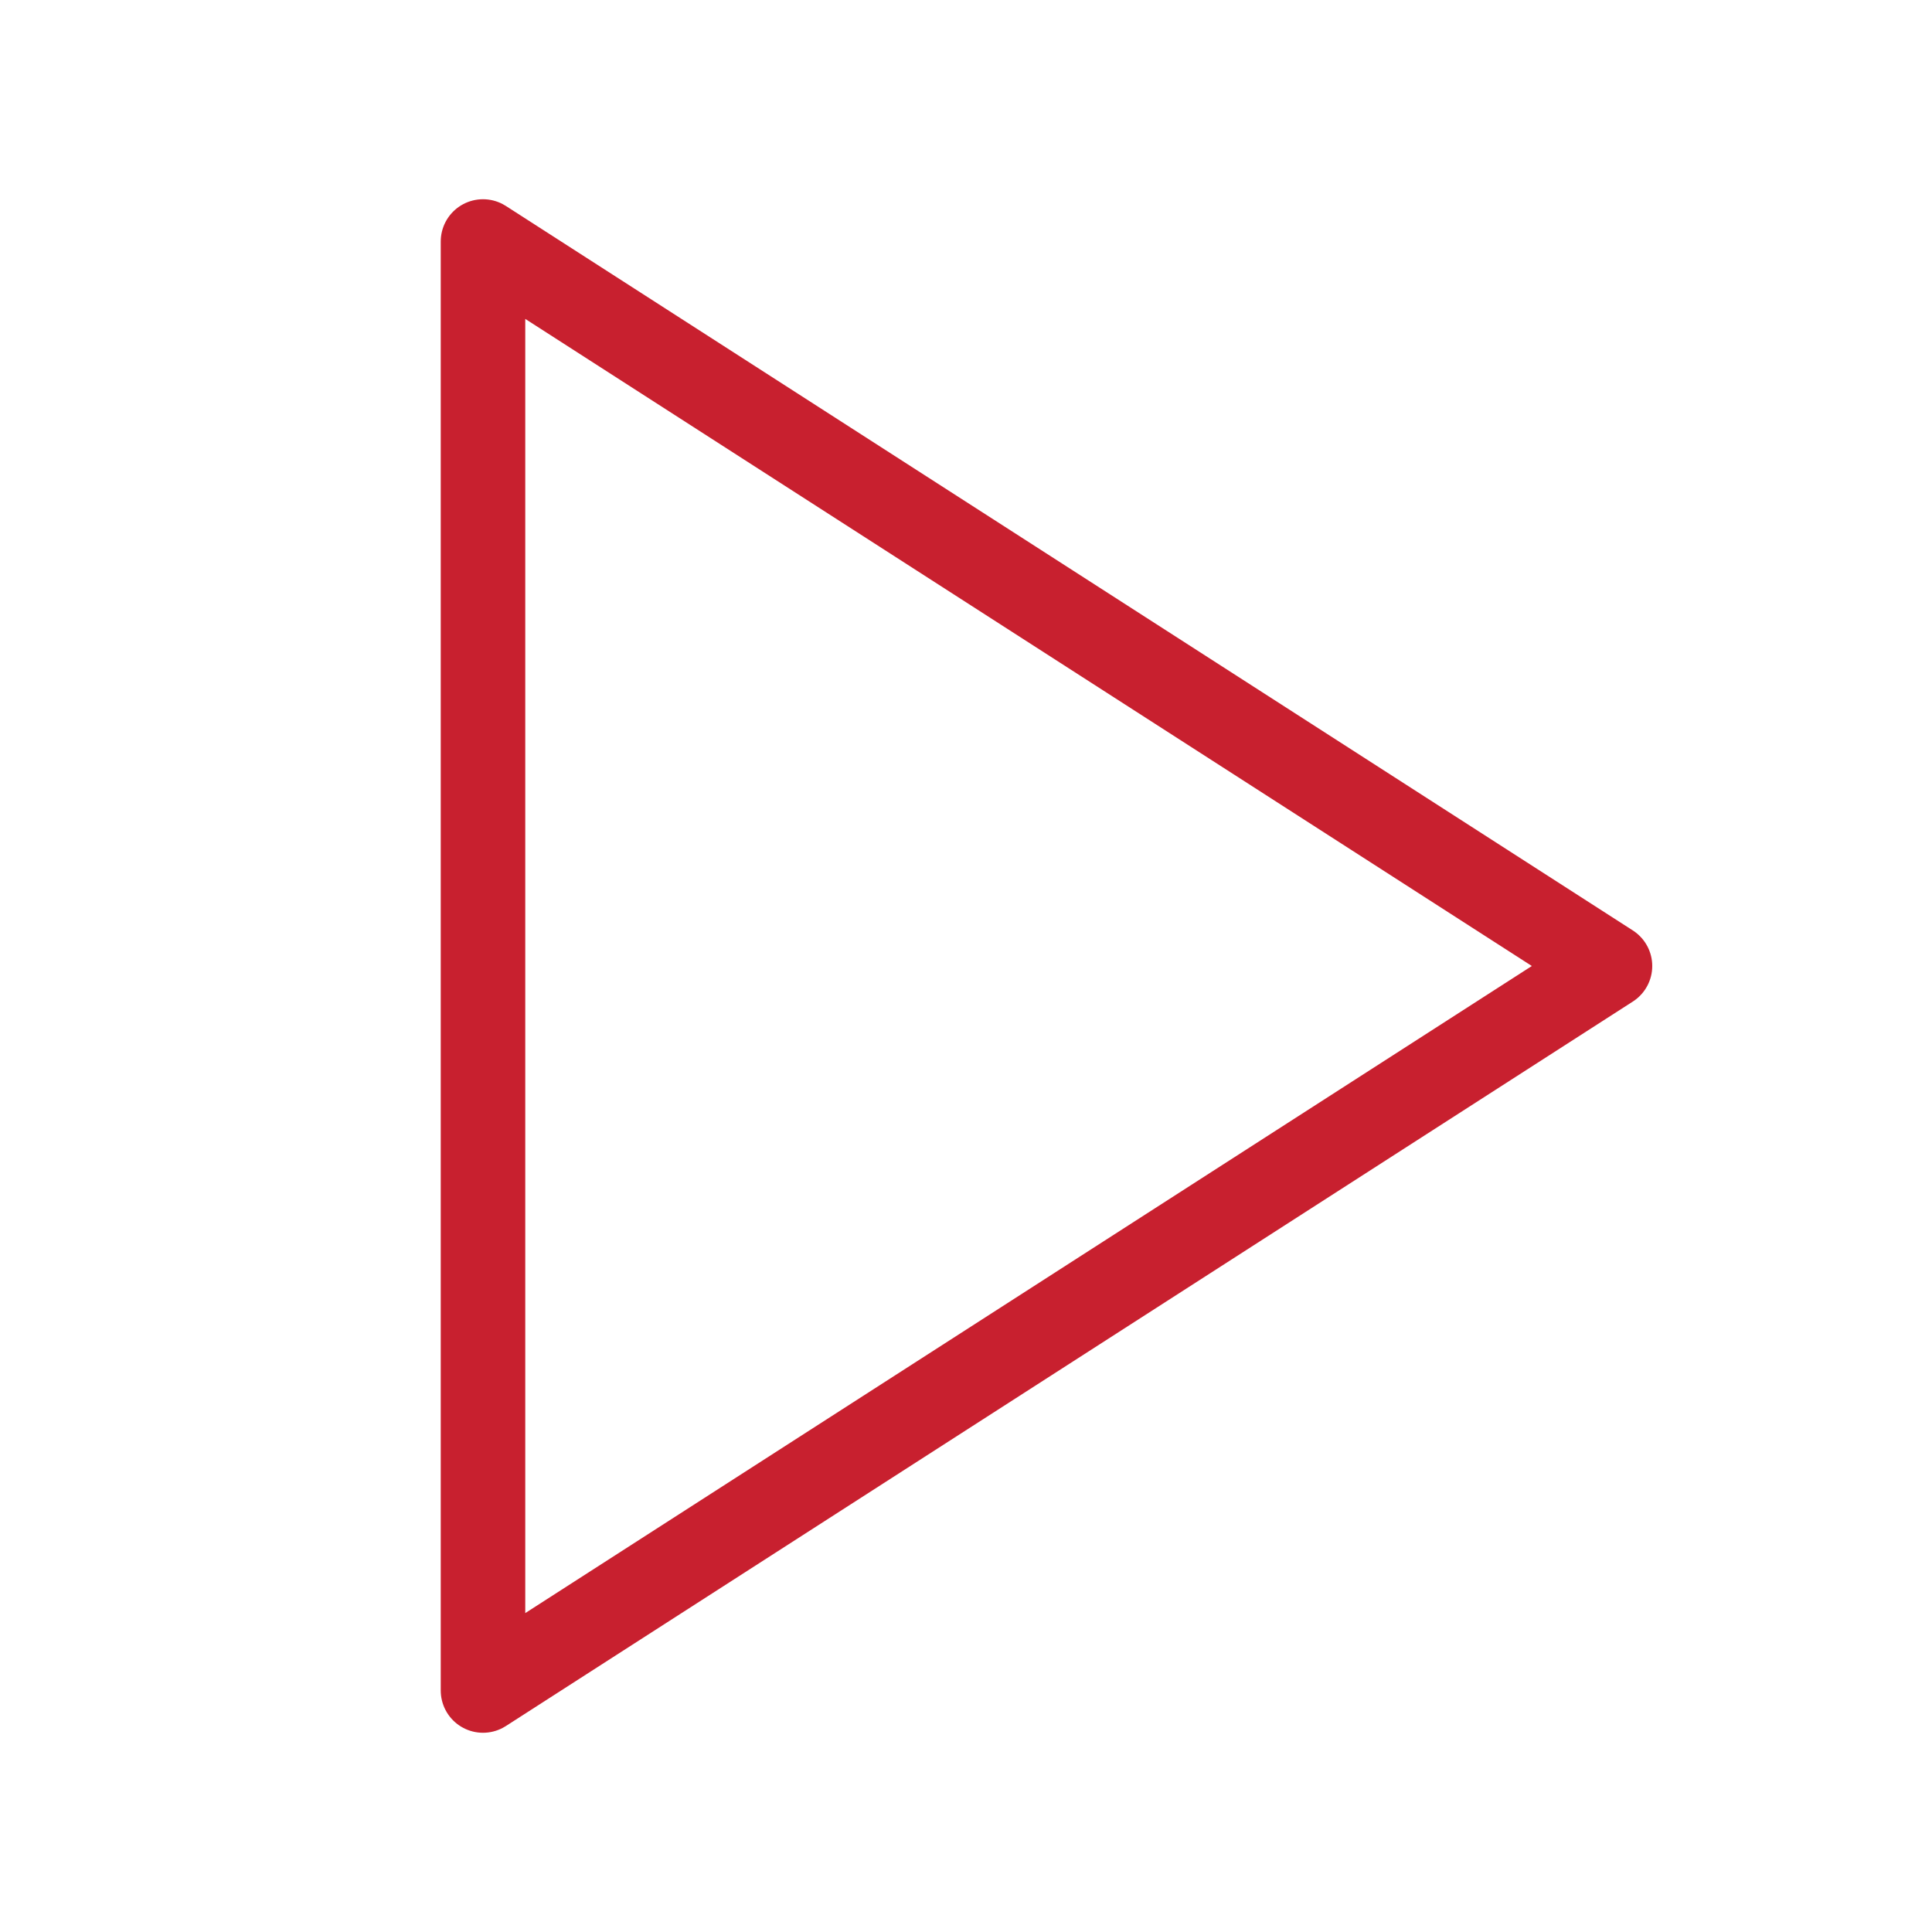
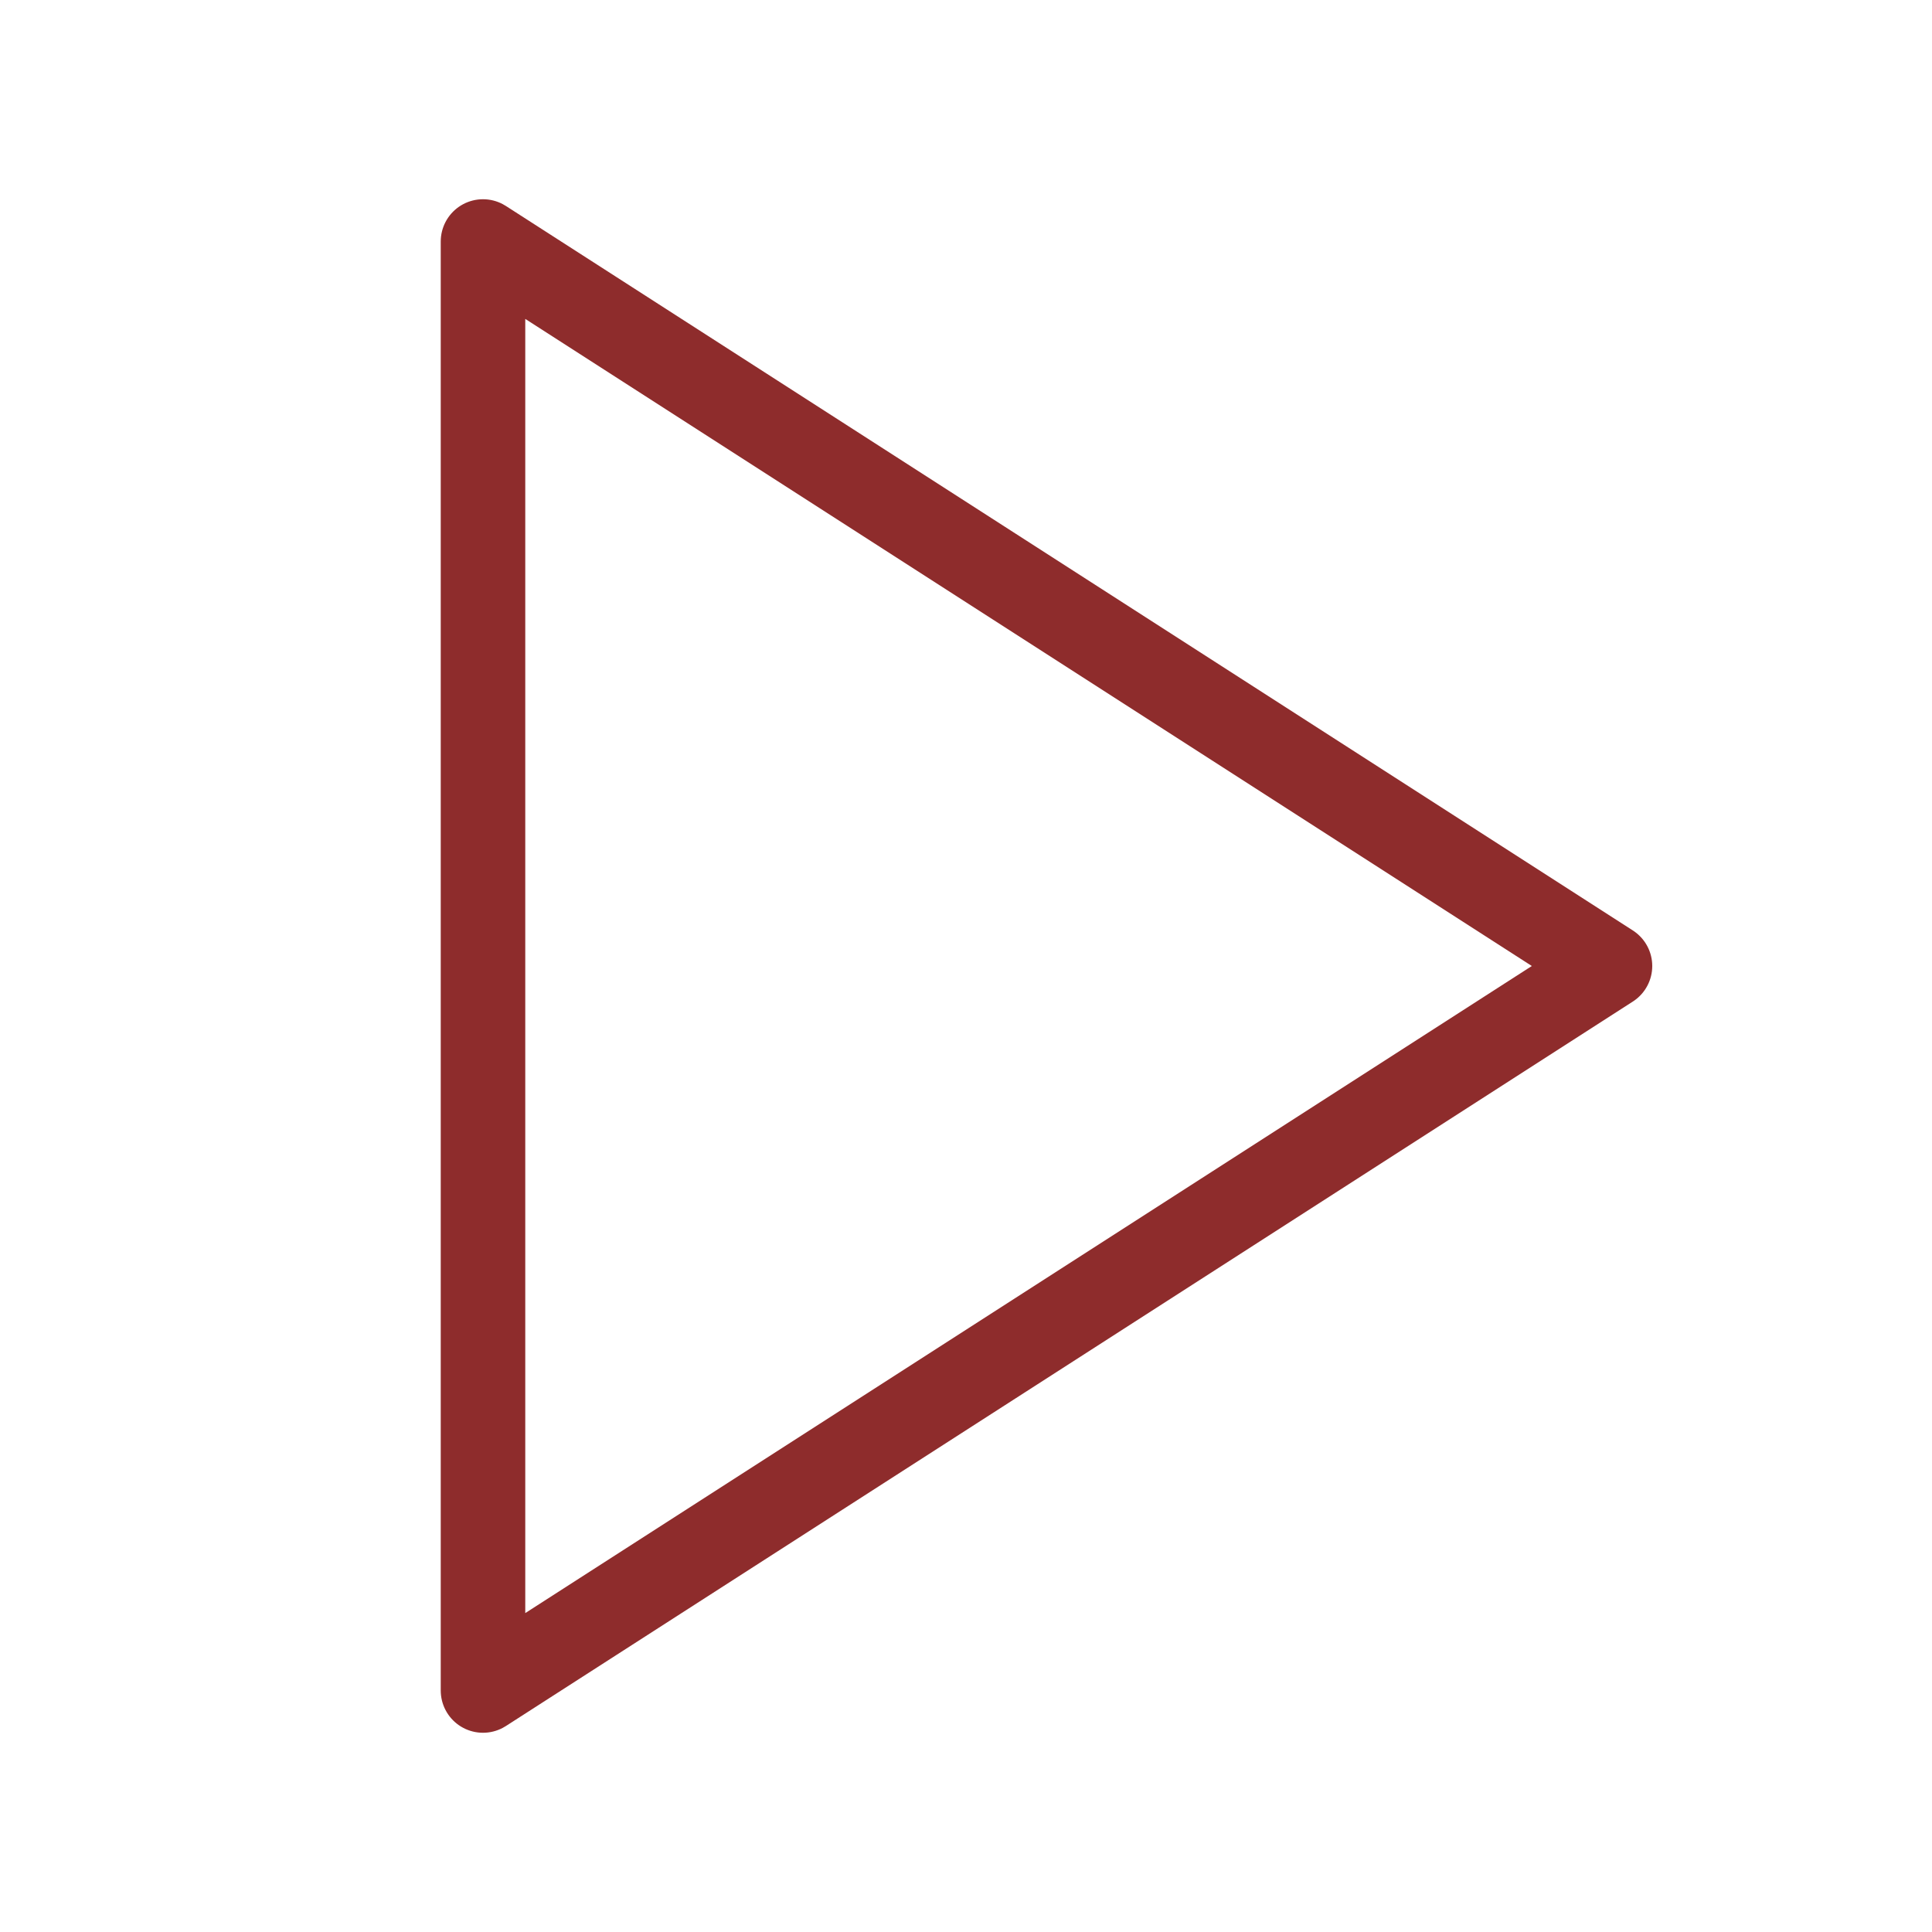
<svg xmlns="http://www.w3.org/2000/svg" preserveAspectRatio="none" overflow="visible" style="display: block;" width="40" height="40" viewBox="0 0 40 40" fill="none">
  <g id="Icon / play">
-     <path id="Vector" d="M10 5L33.333 20L10 35V5Z" stroke="#C8202F" stroke-width="1.75" stroke-linecap="round" stroke-linejoin="round" />
+     <path id="Vector" d="M10 5L33.333 20L10 35V5Z" stroke="#8e2c2c" stroke-width="1.75" stroke-linecap="round" stroke-linejoin="round" />
  </g>
</svg>
